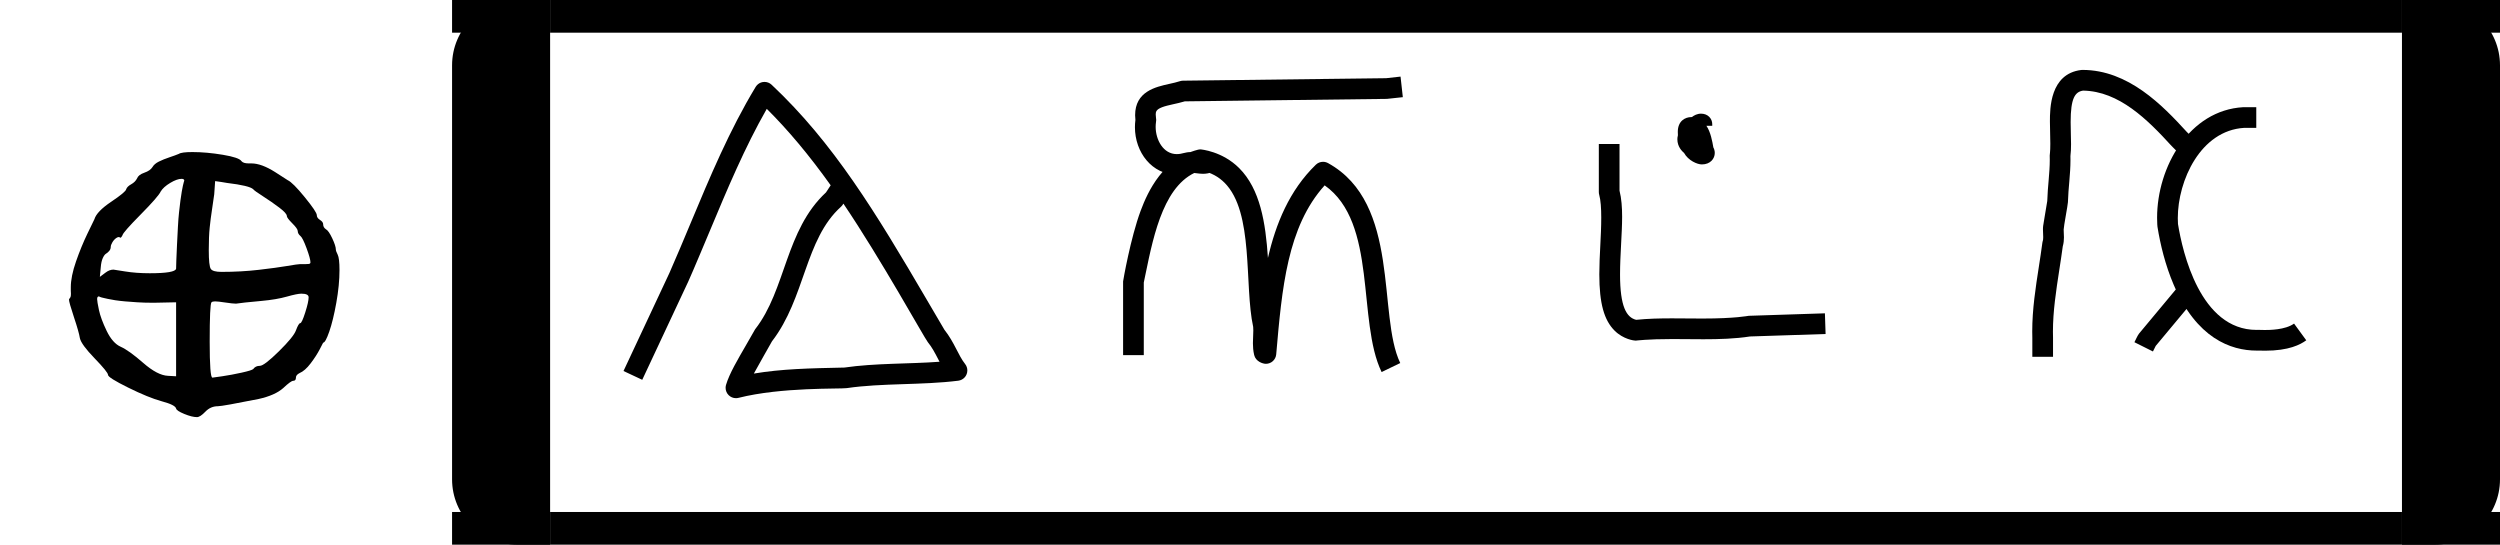
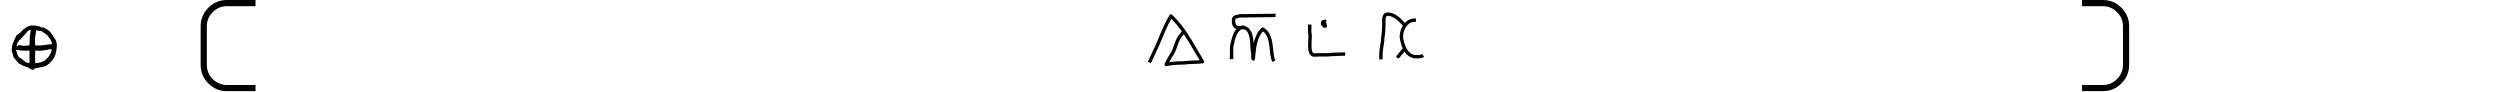
- <svg xmlns="http://www.w3.org/2000/svg" version="1.1" width="4590" height="1000" viewBox="0 0 4590 1000">
+ <svg xmlns="http://www.w3.org/2000/svg" version="1.1" width="27425" height="1000" viewBox="0 0 27425 1000">
  <path d="M152 340Q152 341 154.5 344.0Q157 347 156 359V367Q156 391 167.5 424.0Q179 457 192.5 485.0Q206 513 208 517Q213 534 245.0 555.5Q277 577 278 583Q280 589 289.0 594.0Q298 599 302 607Q305 615 318.0 619.5Q331 624 336 632Q340 639 350.0 644.0Q360 649 373.5 653.5Q387 658 394 661Q400 665 424 665Q455 665 491.0 659.0Q527 653 532 645Q536 640 548 640Q551 640 554 640Q576 640 606 621Q618 613 634 603Q645 598 671.5 565.5Q698 533 698 526Q698 520 705.0 515.5Q712 511 712 506Q712 499 718 495Q724 492 732.0 475.0Q740 458 740 450Q740 447 744.0 439.0Q748 431 748 405Q748 372 741.0 333.0Q734 294 725.5 269.5Q717 245 712 245Q712 245 704.5 230.5Q697 216 684.5 199.5Q672 183 660 178Q652 174 652 168Q652 161 646 161Q641 161 624 145Q606 129 570 121Q490 105 480 105Q464 105 452.5 93.0Q441 81 434 81Q423 81 406.0 88.0Q389 95 388 100Q386 108 356 116Q327 124 282.5 146.0Q238 168 238.0 174.0Q238 180 208.5 210.5Q179 241 176 255Q174 268 163.0 301.0Q152 334 152 340ZM390 461Q391 481 392.0 500.0Q393 519 394.5 532.5Q396 546 397.5 558.0Q399 570 400.5 578.0Q402 586 403.0 591.0Q404 596 405.0 599.0Q406 602 406 602Q406 606 400 606Q390 606 375.0 597.0Q360 588 354 578Q349 567 310.0 527.5Q271 488 270 482Q266 474 264 477Q261 479 256.0 475.5Q251 472 247.5 466.0Q244 460 244 456Q244 451 240.5 447.0Q237 443 233.5 441.0Q230 439 226.5 431.5Q223 424 222 411L220 390L232 399Q241 406 250 406Q251 406 275.5 402.0Q300 398 330 398Q386 398 388 408Q388 418 390 461ZM656 491Q656 496 644.0 508.0Q632 520 632 524Q632 530 615.5 542.5Q599 555 579.5 567.5Q560 580 558 583Q550 591 500 597Q493 598 488 599L474 601L472 572Q470 557 467.0 537.5Q464 518 462.0 498.5Q460 479 460 449Q460 414 464.5 407.5Q469 401 488 401Q531 401 570.0 405.5Q609 410 632.5 414.0Q656 418 660 418Q677 418 680.5 418.5Q684 419 684 422Q684 430 675.5 453.0Q667 476 662 480Q656 485 656 491ZM680 345Q680 353 664 353Q655 353 632.0 346.5Q609 340 576 337Q532 333 520 331Q513 331 496.5 333.5Q480 336 474 336Q468 336 466 334Q462 330 462 247Q462 168 468 168Q469 168 489.5 171.0Q510 174 532.5 179.0Q555 184 558 187Q563 194 572.5 194.0Q582 194 614.5 226.0Q647 258 652 272Q658 288 661.5 288.0Q665 288 672.5 311.5Q680 335 680 345ZM336 333Q318 333 302.5 334.0Q287 335 275.5 336.0Q264 337 254.0 338.5Q244 340 237.5 341.5Q231 343 226.5 344.0Q222 345 220.0 346.0Q218 347 218 347Q214 347 214 341Q214 336 218.0 317.0Q222 298 235.0 271.0Q248 244 266 236Q284 228 315.5 200.5Q347 173 370 172L388 171V334L340 333Z" transform="translate(0.00,833.33) scale(0.8333,-0.8333)" fill="#000000" />
-   <path d="M 1010.0 0 H 950.0 A 120 120 0 0 0 830.0 120 V 880 A 120 120 0 0 0 950.0 1000 H 1010.0 Z" fill="#000000" />
-   <path d="M 4410.0 0 H 4470.0 A 120 120 0 0 1 4590.0 120 V 880 A 120 120 0 0 1 4470.0 1000 H 4410.0 Z" fill="#000000" />
-   <rect x="830.00" y="0.00" width="180.00" height="60.00" fill="#000000" />
-   <rect x="830.00" y="940.00" width="180.00" height="60.00" fill="#000000" />
-   <rect x="1010.00" y="0.00" width="3400.00" height="60.00" fill="#000000" />
-   <rect x="1010.00" y="940.00" width="3400.00" height="60.00" fill="#000000" />
-   <rect x="4410.00" y="0.00" width="180.00" height="60.00" fill="#000000" />
-   <rect x="4410.00" y="940.00" width="180.00" height="60.00" fill="#000000" />
-   <path d="M 457.02,666.69 C 456.60,667.48 420.13,731.68 413.26,744.54 C 480.65,733.33 546.25,731.82 631.91,730.04 C 706.68,719.20 787.62,721.53 861.83,716.02 C 849.49,692.25 843.96,681.58 833.54,668.70 C 824.91,658.02 720.62,468.66 629.58,334.03 C 626.67,338.61 626.20,339.35 623.73,341.58 C 535.96,420.70 537.88,561.78 457.02,666.69  Z M 370.00,804.00 C 356.19,804.00 345.00,792.81 345.00,779.00 C 345.00,776.62 345.34,774.23 346.02,771.93 C 354.08,744.47 375.01,709.50 393.75,676.97 C 393.97,676.57 415.60,638.50 416.29,637.62 C 491.15,541.89 488.84,398.52 587.58,306.88 C 591.73,300.38 594.73,296.42 598.83,289.73 C 546.46,216.35 495.83,156.12 444.47,105.06 C 391.17,198.47 349.00,299.17 306.58,400.64 C 306.07,401.86 263.39,503.93 254.64,522.62 L 143.64,759.62 C 143.64,759.62 98.36,738.41 98.36,738.38 L 209.24,501.64 C 226.73,462.00 243.55,421.75 260.45,381.32 C 307.00,269.97 354.06,157.15 417.60,52.07 C 419.15,49.50 425.79,40.00 439.00,40.00 C 445.15,40.00 451.30,42.26 456.10,46.77 C 605.10,186.66 707.52,354.94 831.60,567.16 C 845.71,591.30 859.69,615.21 873.63,638.77 C 897.87,669.36 906.72,700.11 923.64,721.52 C 927.21,726.05 929.00,731.52 929.00,737.00 C 929.00,749.65 919.58,760.24 907.14,761.80 C 818.95,772.88 722.27,767.24 637.68,779.73 C 621.18,782.16 480.15,776.97 376.15,803.23 C 374.13,803.74 372.07,804.00 370.00,804.00 Z" transform="translate(1070.00,120.00) scale(0.76,0.76)" fill="#000000" />
-   <path d="M 364.94,209.41 C 375.73,209.41 384.02,211.63 393.01,211.63 C 395.34,211.63 396.21,211.44 396.21,211.44 L 417.81,256.55 C 408.95,260.79 400.47,261.96 393.08,261.96 C 382.90,261.96 374.08,259.61 364.58,259.61 C 357.46,259.61 349.46,264.17 330.67,264.17 C 269.65,264.17 228.60,209.95 228.60,149.33 C 228.60,143.52 228.98,137.69 229.75,131.90 C 229.28,128.02 229.05,124.20 229.05,120.48 C 229.05,63.07 278.38,52.14 311.75,44.74 C 321.26,42.63 330.03,40.63 337.07,38.29 C 339.54,37.47 342.11,37.04 344.69,37.01 L 835.45,31.02 C 835.45,31.02 870.22,27.16 870.26,27.15 L 875.78,76.84 C 838.55,80.98 838.55,80.98 837.31,80.99 L 349.06,86.95 C 330.18,92.74 308.29,95.71 294.09,101.18 C 279.65,106.74 278.83,112.46 278.83,118.82 C 278.83,124.69 280.00,128.01 280.00,132.00 C 280.00,136.24 278.66,139.51 278.66,148.61 C 278.66,179.65 296.94,214.40 329.66,214.40 C 343.66,214.40 348.22,209.41 364.94,209.41  Z M 513.64,671.27 C 513.64,660.92 514.58,650.57 514.58,640.46 C 514.58,637.43 514.49,634.58 514.26,631.90 C 492.27,530.71 516.64,355.14 445.06,283.56 C 430.95,269.45 413.00,258.99 388.04,253.67 C 301.00,280.26 274.72,404.27 254.30,503.81 C 252.84,510.90 251.42,517.85 250.00,524.62 L 250.00,700.00 L 200.00,700.00 L 200.00,522.00 C 200.00,520.24 218.12,416.56 242.42,351.26 C 260.23,303.38 297.13,225.23 380.76,203.79 C 382.80,203.27 384.90,203.00 387.00,203.00 C 388.04,203.00 439.55,207.34 480.41,248.20 C 531.19,298.98 544.26,380.02 549.90,465.20 C 568.85,382.83 601.66,302.01 665.61,240.04 C 670.45,235.35 676.72,233.00 683.00,233.00 C 687.16,233.00 691.32,234.04 695.06,236.10 C 871.49,333.31 813.99,604.01 869.53,719.15 L 824.48,740.87 C 764.89,617.31 815.14,380.20 686.95,289.90 C 596.68,389.98 583.82,537.97 569.90,698.18 C 568.78,711.06 558.00,721.00 545.00,721.00 C 537.22,721.00 520.34,715.31 516.67,699.76 C 514.28,689.59 513.64,680.02 513.64,671.27 Z" transform="translate(1910.00,120.00) scale(0.76,0.76)" fill="#000000" />
-   <path d="M 490.97,116.68 C 507.51,116.68 518.00,128.65 518.00,142.00 L 518.00,146.00 L 503.91,146.00 C 514.22,161.14 518.21,183.94 520.65,198.12 C 522.37,201.36 524.11,206.03 524.11,211.66 C 524.11,225.12 513.64,239.32 492.85,239.32 C 481.98,239.32 460.08,230.11 449.92,211.61 C 444.91,207.48 433.75,196.28 433.75,178.71 C 433.75,177.16 433.87,172.75 435.07,168.76 C 435.02,166.24 434.80,162.75 434.80,160.51 C 434.80,134.81 452.06,124.93 467.71,124.93 C 468.08,124.93 468.44,124.94 468.79,124.95 C 473.94,120.83 481.70,116.68 490.97,116.68  Z M 245.19,504.85 C 245.19,459.77 249.85,413.17 249.85,367.96 C 249.85,345.20 248.58,325.85 244.93,312.74 C 244.31,310.54 244.00,308.27 244.00,306.00 L 244.00,190.00 L 294.00,190.00 L 294.00,302.73 C 298.79,321.70 300.29,343.15 300.29,365.89 C 300.29,405.89 295.27,458.13 295.27,505.25 C 295.27,583.07 310.87,609.09 334.21,614.73 C 362.30,611.83 391.34,611.18 420.49,611.18 C 421.23,611.18 492.77,611.63 494.51,611.63 C 574.16,611.63 605.06,605.05 606.18,605.02 L 790.19,599.02 L 791.82,648.98 L 609.36,654.93 C 572.87,660.56 534.76,661.66 496.90,661.66 C 472.39,661.66 447.05,661.19 421.87,661.19 C 360.88,661.19 333.89,665.00 333.00,665.00 C 329.22,665.00 303.16,661.94 282.04,640.81 C 256.99,615.77 245.19,575.70 245.19,504.85 Z" transform="translate(2750.00,120.00) scale(0.76,0.76)" fill="#000000" />
-   <path d="M 235.77,643.31 C 235.77,651.79 236.00,656.96 236.00,658.00 L 236.00,704.00 L 186.00,704.00 L 186.00,658.38 C 185.85,653.24 185.78,648.11 185.78,643.00 C 185.78,589.09 193.92,537.14 201.71,486.75 C 204.73,467.20 207.71,447.87 210.22,428.73 C 210.91,423.48 212.27,424.09 212.27,414.93 C 212.27,414.74 211.69,397.42 211.69,396.83 C 211.69,389.56 211.69,389.56 215.39,367.94 C 217.73,354.27 220.20,339.84 222.06,327.75 C 223.09,292.37 228.16,260.48 228.16,227.82 C 228.16,223.01 228.00,218.10 228.00,218.00 C 228.00,213.64 229.45,210.87 229.45,189.48 C 229.45,188.94 228.50,136.10 228.50,135.56 C 228.50,104.77 228.50,20.54 303.91,11.20 C 304.93,11.07 305.97,11.00 307.00,11.00 C 417.90,11.00 500.44,96.50 559.09,160.73 L 572.68,174.32 L 537.32,209.68 C 522.91,195.27 522.91,195.27 522.52,194.84 C 464.36,131.12 395.62,62.39 308.58,61.01 C 288.87,64.03 278.57,79.66 278.57,136.86 C 278.57,156.11 279.53,174.47 279.53,190.46 C 279.53,200.32 279.18,209.97 278.04,219.26 C 278.12,222.22 278.15,225.16 278.15,228.08 C 278.15,264.05 272.86,296.47 271.99,330.64 C 271.82,337.02 261.71,389.45 261.71,396.59 C 261.71,402.78 262.37,409.14 262.37,415.72 C 262.37,422.05 261.80,429.41 259.51,437.37 C 256.96,456.56 254.02,475.57 251.11,494.44 C 243.30,544.98 235.77,594.40 235.77,643.31  Z M 543.81,527.98 L 582.22,559.99 L 484.07,677.76 L 477.36,691.19 L 432.63,668.82 C 436.42,661.91 439.21,654.17 443.78,648.01 C 443.78,648.01 543.78,528.01 543.81,527.98  Z M 733.00,639.00 C 733.15,639.00 740.71,639.31 747.60,639.31 C 757.58,639.31 797.07,639.31 818.26,623.81 C 818.26,623.81 847.78,664.17 847.74,664.19 C 833.58,674.56 805.84,689.32 748.28,689.32 C 742.85,689.32 737.68,689.20 732.83,689.01 C 731.20,689.05 729.57,689.07 727.95,689.07 C 665.32,689.07 582.68,659.26 527.28,529.52 C 507.20,482.51 495.14,432.68 488.32,389.97 C 488.28,389.75 487.39,382.24 487.39,368.25 C 487.39,245.04 565.29,108.32 695.60,101.04 C 696.06,101.02 696.53,101.00 697.00,101.00 L 727.00,101.00 L 727.00,151.00 L 697.73,151.00 C 592.35,157.37 537.41,278.21 537.41,369.06 C 537.41,373.82 537.56,378.52 537.86,383.15 C 548.86,451.23 591.53,639.08 727.73,639.08 C 729.89,639.08 732.95,639.00 733.00,639.00 Z" transform="translate(3590.00,120.00) scale(0.76,0.76)" fill="#000000" />
+   <path d="M 24.638,12.488 H 20.722 q -1.482,0 -2.54,-1.058 -1.058,-1.058 -1.058,-2.54 V 3.598 q 0,-1.482 1.058,-2.54 Q 19.241,4e-6 20.722,4e-6 h 3.916 V 0.847 H 20.722 q -1.132,0 -1.947,0.815 -0.804,0.804 -0.804,1.937 v 5.292 q 0,1.132 0.804,1.937 0.815,0.815 1.947,0.815 h 3.916 z" transform="translate(830.00,0.00) scale(80.0747,80.0747)" fill="#000000" />
+   <path d="M 75.015,0.847 V 4e-6 h 13.123 v 0.847 z m 0,11.642 v -0.847 h 13.123 v 0.847 z" transform="translate(12438.47,0.00) scale(1865.638,80.0747)" fill="#000000" />
+   <path d="m 87.715,4e-6 h 2.857 q 1.482,0 2.54,1.058 1.058,1.058 1.058,2.54 v 5.292 q 0,1.482 -1.058,2.54 -1.058,1.058 -2.54,1.058 h -2.857 v -0.847 h 2.857 q 1.132,0 1.937,-0.815 0.815,-0.804 0.815,-1.937 V 3.598 q 0,-1.132 -0.815,-1.937 -0.804,-0.815 -1.937,-0.815 h -2.857 z" transform="translate(15816.10,0.00) scale(80.0747,80.0747)" fill="#000000" />
+   <path d="M 457.02,666.69 C 456.60,667.48 420.13,731.68 413.26,744.54 C 480.65,733.33 546.25,731.82 631.91,730.04 C 706.68,719.20 787.62,721.53 861.83,716.02 C 849.49,692.25 843.96,681.58 833.54,668.70 C 824.91,658.02 720.62,468.66 629.58,334.03 C 626.67,338.61 626.20,339.35 623.73,341.58 C 535.96,420.70 537.88,561.78 457.02,666.69  Z M 370.00,804.00 C 356.19,804.00 345.00,792.81 345.00,779.00 C 345.00,776.62 345.34,774.23 346.02,771.93 C 354.08,744.47 375.01,709.50 393.75,676.97 C 393.97,676.57 415.60,638.50 416.29,637.62 C 491.15,541.89 488.84,398.52 587.58,306.88 C 591.73,300.38 594.73,296.42 598.83,289.73 C 546.46,216.35 495.83,156.12 444.47,105.06 C 391.17,198.47 349.00,299.17 306.58,400.64 C 306.07,401.86 263.39,503.93 254.64,522.62 L 143.64,759.62 C 143.64,759.62 98.36,738.41 98.36,738.38 L 209.24,501.64 C 226.73,462.00 243.55,421.75 260.45,381.32 C 307.00,269.97 354.06,157.15 417.60,52.07 C 419.15,49.50 425.79,40.00 439.00,40.00 C 445.15,40.00 451.30,42.26 456.10,46.77 C 605.10,186.66 707.52,354.94 831.60,567.16 C 845.71,591.30 859.69,615.21 873.63,638.77 C 897.87,669.36 906.72,700.11 923.64,721.52 C 927.21,726.05 929.00,731.52 929.00,737.00 C 929.00,749.65 919.58,760.24 907.14,761.80 C 818.95,772.88 722.27,767.24 637.68,779.73 C 621.18,782.16 480.15,776.97 376.15,803.23 C 374.13,803.74 372.07,804.00 370.00,804.00 Z" transform="translate(12518.47,127.80) scale(0.7444,0.7444)" fill="#000000" />
+   <path d="M 364.94,209.41 C 375.73,209.41 384.02,211.63 393.01,211.63 C 395.34,211.63 396.21,211.44 396.21,211.44 L 417.81,256.55 C 408.95,260.79 400.47,261.96 393.08,261.96 C 382.90,261.96 374.08,259.61 364.58,259.61 C 357.46,259.61 349.46,264.17 330.67,264.17 C 269.65,264.17 228.60,209.95 228.60,149.33 C 228.60,143.52 228.98,137.69 229.75,131.90 C 229.28,128.02 229.05,124.20 229.05,120.48 C 229.05,63.07 278.38,52.14 311.75,44.74 C 321.26,42.63 330.03,40.63 337.07,38.29 C 339.54,37.47 342.11,37.04 344.69,37.01 L 835.45,31.02 C 835.45,31.02 870.22,27.16 870.26,27.15 L 875.78,76.84 C 838.55,80.98 838.55,80.98 837.31,80.99 L 349.06,86.95 C 330.18,92.74 308.29,95.71 294.09,101.18 C 279.65,106.74 278.83,112.46 278.83,118.82 C 278.83,124.69 280.00,128.01 280.00,132.00 C 280.00,136.24 278.66,139.51 278.66,148.61 C 278.66,179.65 296.94,214.40 329.66,214.40 C 343.66,214.40 348.22,209.41 364.94,209.41  Z M 513.64,671.27 C 513.64,660.92 514.58,650.57 514.58,640.46 C 514.58,637.43 514.49,634.58 514.26,631.90 C 492.27,530.71 516.64,355.14 445.06,283.56 C 430.95,269.45 413.00,258.99 388.04,253.67 C 301.00,280.26 274.72,404.27 254.30,503.81 C 252.84,510.90 251.42,517.85 250.00,524.62 L 250.00,700.00 L 200.00,700.00 L 200.00,522.00 C 200.00,520.24 218.12,416.56 242.42,351.26 C 260.23,303.38 297.13,225.23 380.76,203.79 C 382.80,203.27 384.90,203.00 387.00,203.00 C 388.04,203.00 439.55,207.34 480.41,248.20 C 531.19,298.98 544.26,380.02 549.90,465.20 C 568.85,382.83 601.66,302.01 665.61,240.04 C 670.45,235.35 676.72,233.00 683.00,233.00 C 687.16,233.00 691.32,234.04 695.06,236.10 C 871.49,333.31 813.99,604.01 869.53,719.15 L 824.48,740.87 C 764.89,617.31 815.14,380.20 686.95,289.90 C 596.68,389.98 583.82,537.97 569.90,698.18 C 568.78,711.06 558.00,721.00 545.00,721.00 C 537.22,721.00 520.34,715.31 516.67,699.76 C 514.28,689.59 513.64,680.02 513.64,671.27 Z" transform="translate(13342.88,127.80) scale(0.7444,0.7444)" fill="#000000" />
+   <path d="M 490.97,116.68 C 507.51,116.68 518.00,128.65 518.00,142.00 L 518.00,146.00 L 503.91,146.00 C 514.22,161.14 518.21,183.94 520.65,198.12 C 522.37,201.36 524.11,206.03 524.11,211.66 C 524.11,225.12 513.64,239.32 492.85,239.32 C 481.98,239.32 460.08,230.11 449.92,211.61 C 444.91,207.48 433.75,196.28 433.75,178.71 C 433.75,177.16 433.87,172.75 435.07,168.76 C 435.02,166.24 434.80,162.75 434.80,160.51 C 434.80,134.81 452.06,124.93 467.71,124.93 C 468.08,124.93 468.44,124.94 468.79,124.95 C 473.94,120.83 481.70,116.68 490.97,116.68  Z M 245.19,504.85 C 245.19,459.77 249.85,413.17 249.85,367.96 C 249.85,345.20 248.58,325.85 244.93,312.74 C 244.31,310.54 244.00,308.27 244.00,306.00 L 244.00,190.00 L 294.00,190.00 L 294.00,302.73 C 298.79,321.70 300.29,343.15 300.29,365.89 C 300.29,405.89 295.27,458.13 295.27,505.25 C 295.27,583.07 310.87,609.09 334.21,614.73 C 362.30,611.83 391.34,611.18 420.49,611.18 C 421.23,611.18 492.77,611.63 494.51,611.63 C 574.16,611.63 605.06,605.05 606.18,605.02 L 790.19,599.02 L 791.82,648.98 L 609.36,654.93 C 572.87,660.56 534.76,661.66 496.90,661.66 C 472.39,661.66 447.05,661.19 421.87,661.19 C 360.88,661.19 333.89,665.00 333.00,665.00 C 329.22,665.00 303.16,661.94 282.04,640.81 C 256.99,615.77 245.19,575.70 245.19,504.85 Z" transform="translate(14167.28,127.80) scale(0.7444,0.7444)" fill="#000000" />
+   <path d="M 235.77,643.31 C 235.77,651.79 236.00,656.96 236.00,658.00 L 236.00,704.00 L 186.00,704.00 L 186.00,658.38 C 185.85,653.24 185.78,648.11 185.78,643.00 C 185.78,589.09 193.92,537.14 201.71,486.75 C 204.73,467.20 207.71,447.87 210.22,428.73 C 210.91,423.48 212.27,424.09 212.27,414.93 C 212.27,414.74 211.69,397.42 211.69,396.83 C 211.69,389.56 211.69,389.56 215.39,367.94 C 217.73,354.27 220.20,339.84 222.06,327.75 C 223.09,292.37 228.16,260.48 228.16,227.82 C 228.16,223.01 228.00,218.10 228.00,218.00 C 228.00,213.64 229.45,210.87 229.45,189.48 C 229.45,188.94 228.50,136.10 228.50,135.56 C 228.50,104.77 228.50,20.54 303.91,11.20 C 304.93,11.07 305.97,11.00 307.00,11.00 C 417.90,11.00 500.44,96.50 559.09,160.73 L 572.68,174.32 L 537.32,209.68 C 522.91,195.27 522.91,195.27 522.52,194.84 C 464.36,131.12 395.62,62.39 308.58,61.01 C 288.87,64.03 278.57,79.66 278.57,136.86 C 278.57,156.11 279.53,174.47 279.53,190.46 C 279.53,200.32 279.18,209.97 278.04,219.26 C 278.12,222.22 278.15,225.16 278.15,228.08 C 278.15,264.05 272.86,296.47 271.99,330.64 C 271.82,337.02 261.71,389.45 261.71,396.59 C 261.71,402.78 262.37,409.14 262.37,415.72 C 262.37,422.05 261.80,429.41 259.51,437.37 C 256.96,456.56 254.02,475.57 251.11,494.44 C 243.30,544.98 235.77,594.40 235.77,643.31  Z M 543.81,527.98 L 582.22,559.99 L 484.07,677.76 L 477.36,691.19 L 432.63,668.82 C 436.42,661.91 439.21,654.17 443.78,648.01 C 443.78,648.01 543.78,528.01 543.81,527.98  Z M 733.00,639.00 C 733.15,639.00 740.71,639.31 747.60,639.31 C 757.58,639.31 797.07,639.31 818.26,623.81 C 818.26,623.81 847.78,664.17 847.74,664.19 C 833.58,674.56 805.84,689.32 748.28,689.32 C 742.85,689.32 737.68,689.20 732.83,689.01 C 731.20,689.05 729.57,689.07 727.95,689.07 C 665.32,689.07 582.68,659.26 527.28,529.52 C 507.20,482.51 495.14,432.68 488.32,389.97 C 488.28,389.75 487.39,382.24 487.39,368.25 C 487.39,245.04 565.29,108.32 695.60,101.04 C 696.06,101.02 696.53,101.00 697.00,101.00 L 727.00,101.00 L 727.00,151.00 L 697.73,151.00 C 592.35,157.37 537.41,278.21 537.41,369.06 C 537.41,373.82 537.56,378.52 537.86,383.15 C 548.86,451.23 591.53,639.08 727.73,639.08 C 729.89,639.08 732.95,639.00 733.00,639.00 Z" transform="translate(14991.69,127.80) scale(0.7444,0.7444)" fill="#000000" />
</svg>
